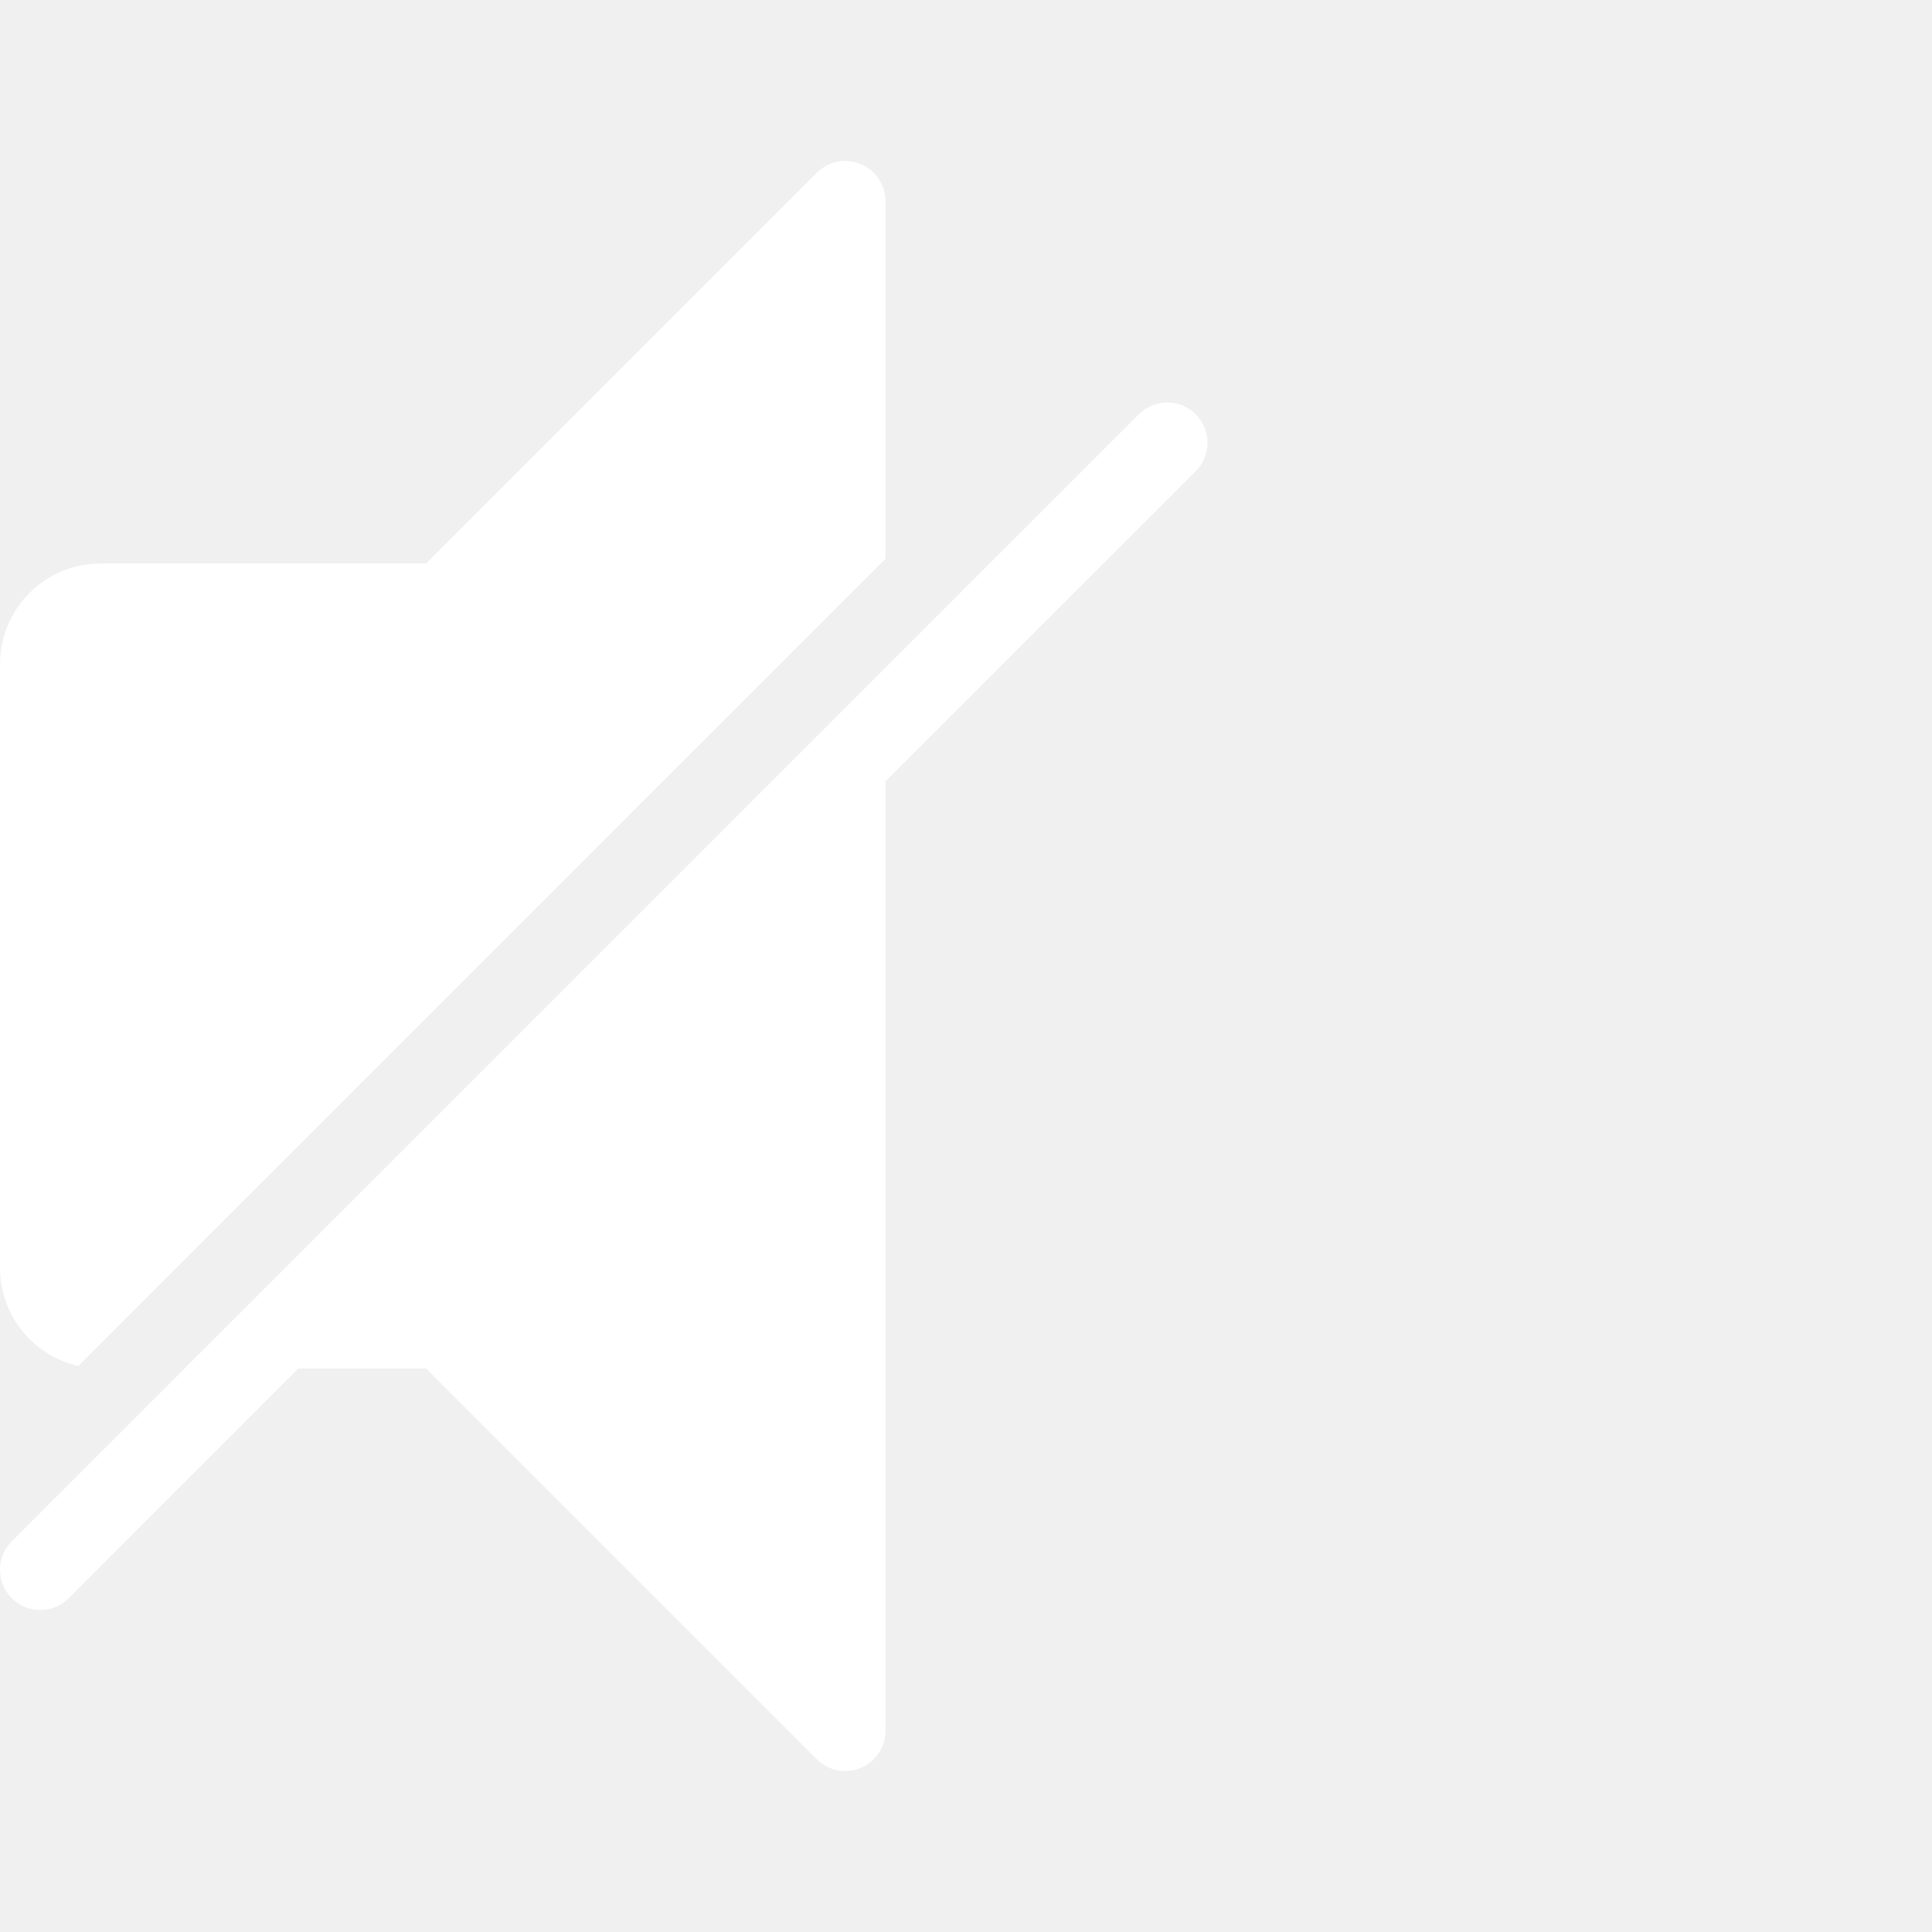
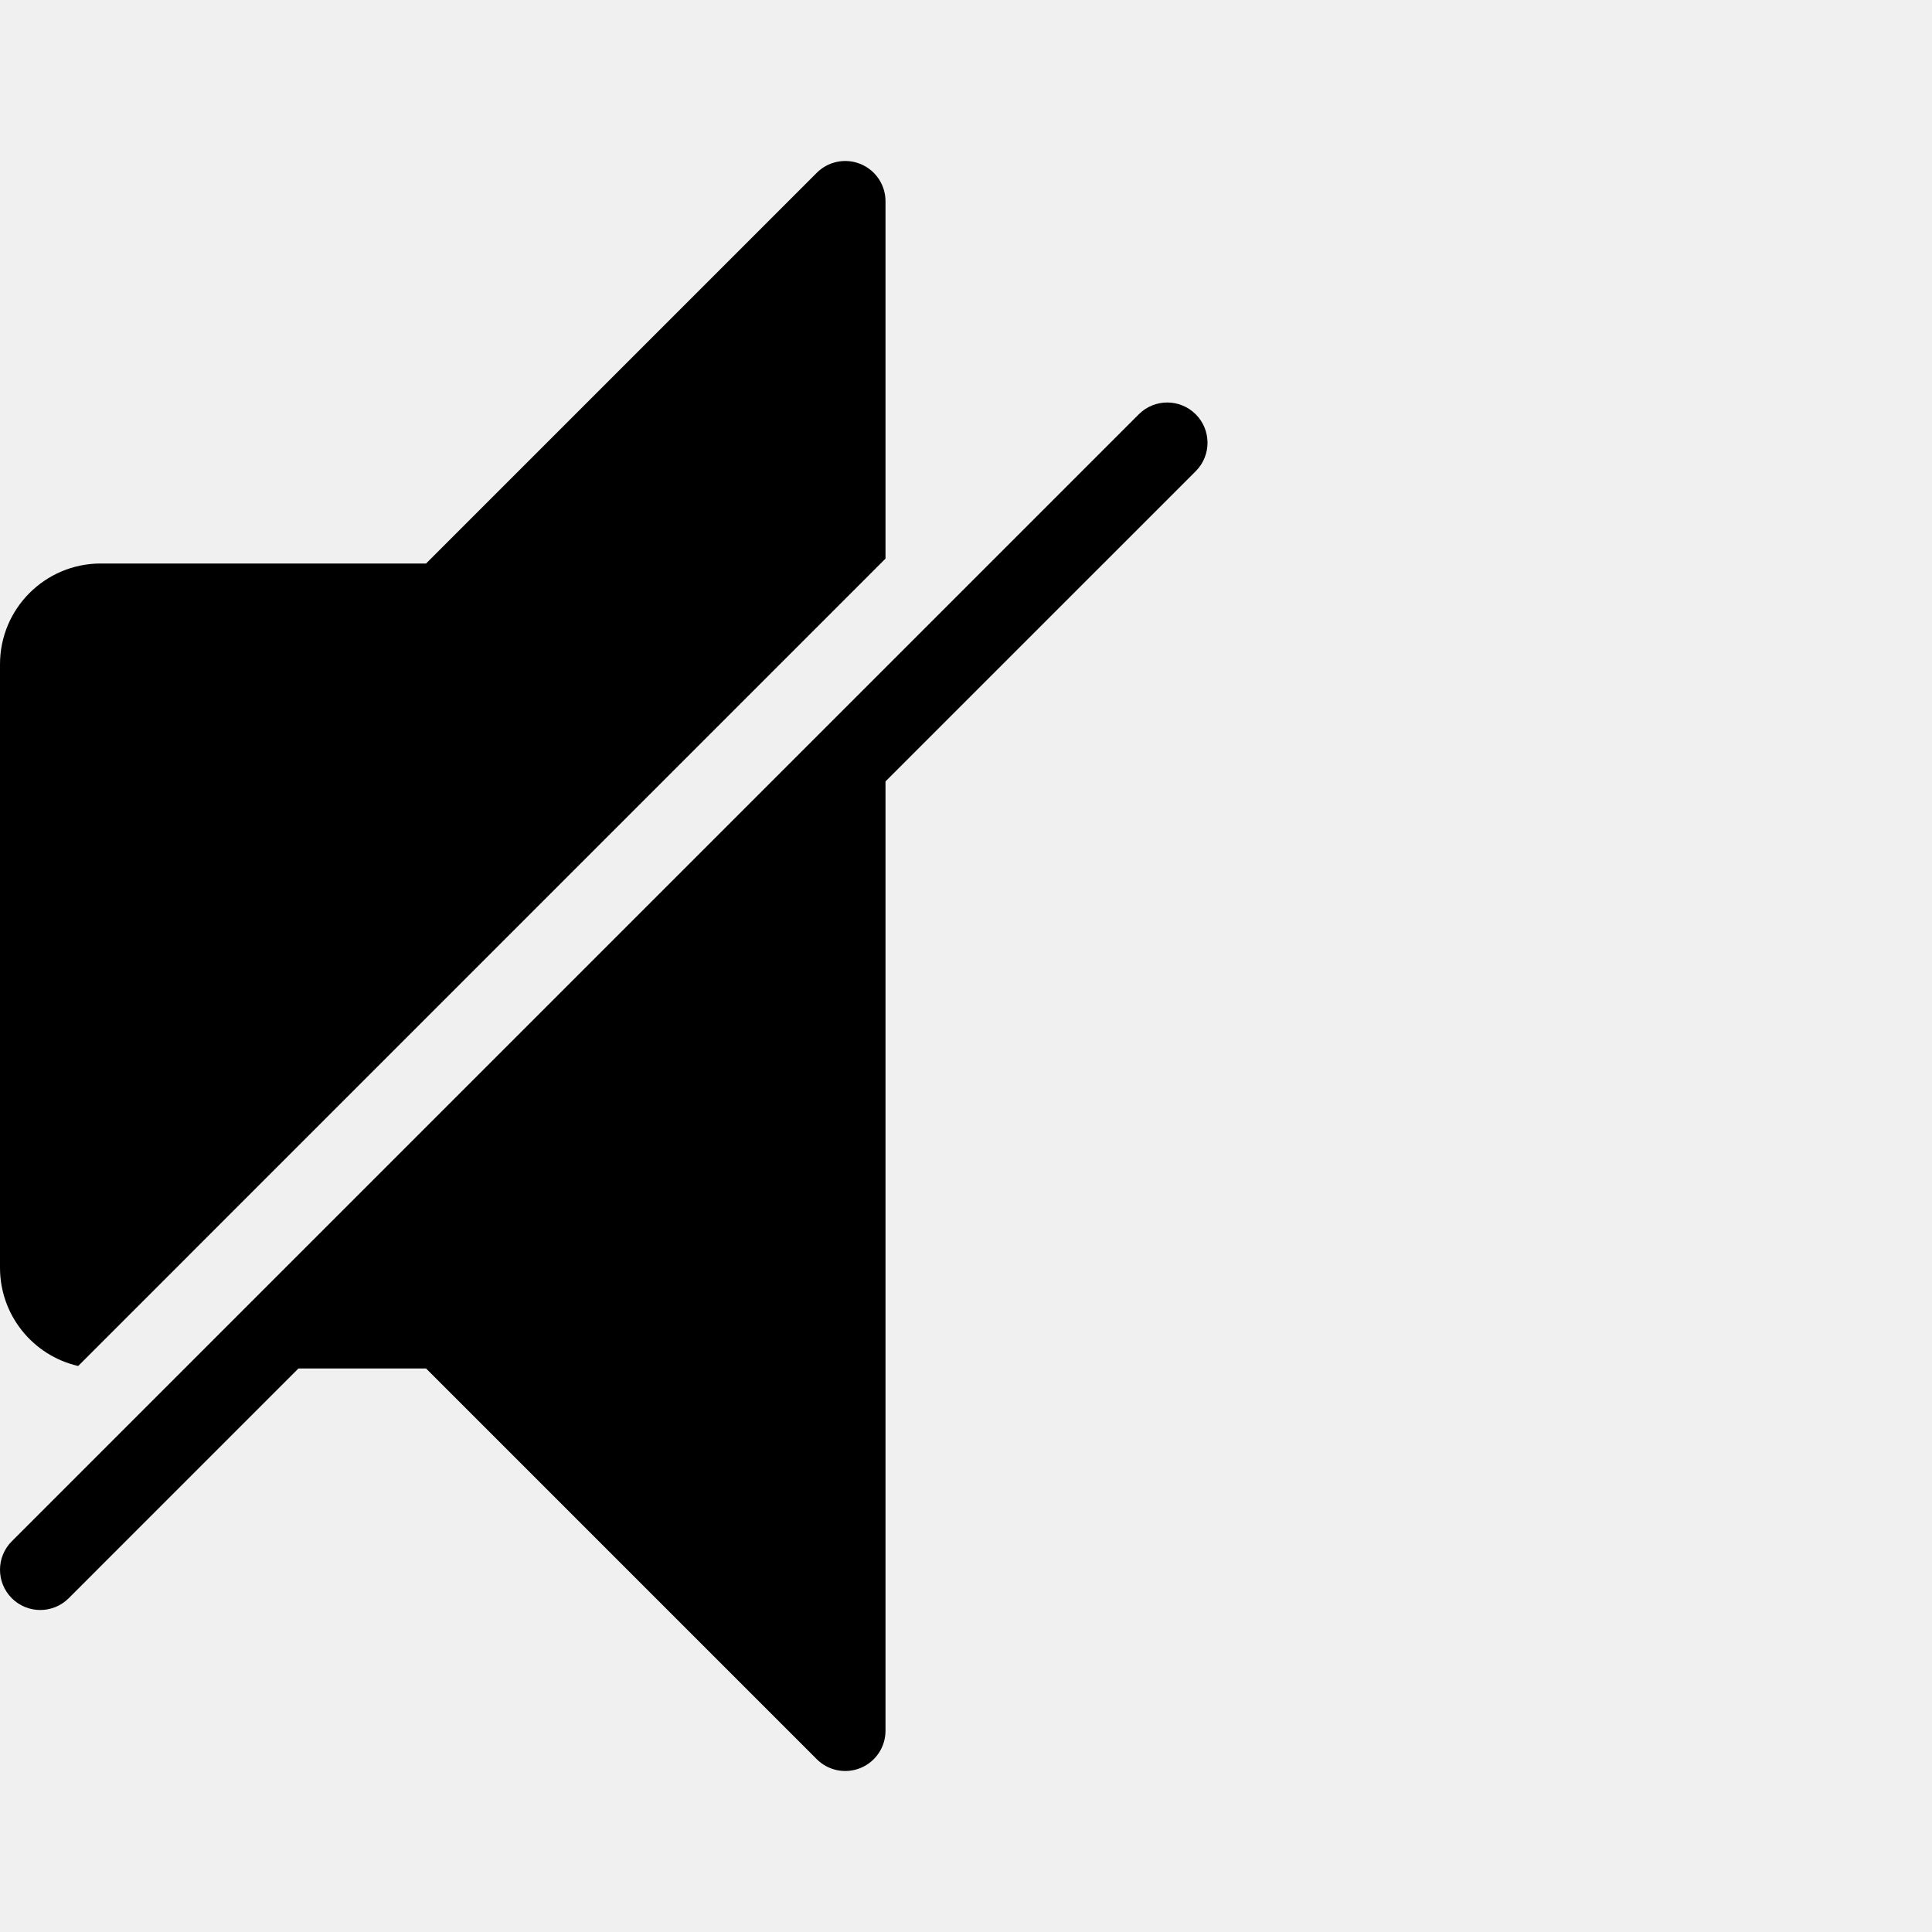
<svg xmlns="http://www.w3.org/2000/svg" t="1769523219730" class="icon" viewBox="0 0 1024 1024" version="1.1" p-id="5102" width="16" height="16">
-   <path d="M0.002 672V352a53.393 53.393 0 0 1 53.333-53.333h172.5l207.08-207.087A21.333 21.333 0 0 1 469.336 106.667v189.413L41.436 724A53.42 53.42 0 0 1 0.002 672z m633.753-452.42a21.333 21.333 0 0 0-30.173 0l-597.333 597.333a21.333 21.333 0 0 0 30.173 30.173L158.169 725.333h67.667l207.08 207.087A21.333 21.333 0 0 0 469.336 917.333V414.167l164.42-164.413a21.333 21.333 0 0 0 0-30.173z" fill="#ffffff" p-id="5103" />
+   <path d="M0.002 672V352a53.393 53.393 0 0 1 53.333-53.333h172.5l207.08-207.087A21.333 21.333 0 0 1 469.336 106.667v189.413L41.436 724A53.42 53.42 0 0 1 0.002 672z m633.753-452.42a21.333 21.333 0 0 0-30.173 0l-597.333 597.333a21.333 21.333 0 0 0 30.173 30.173L158.169 725.333h67.667l207.08 207.087A21.333 21.333 0 0 0 469.336 917.333V414.167l164.42-164.413a21.333 21.333 0 0 0 0-30.173z" fill="#000" p-id="5103" />
</svg>
